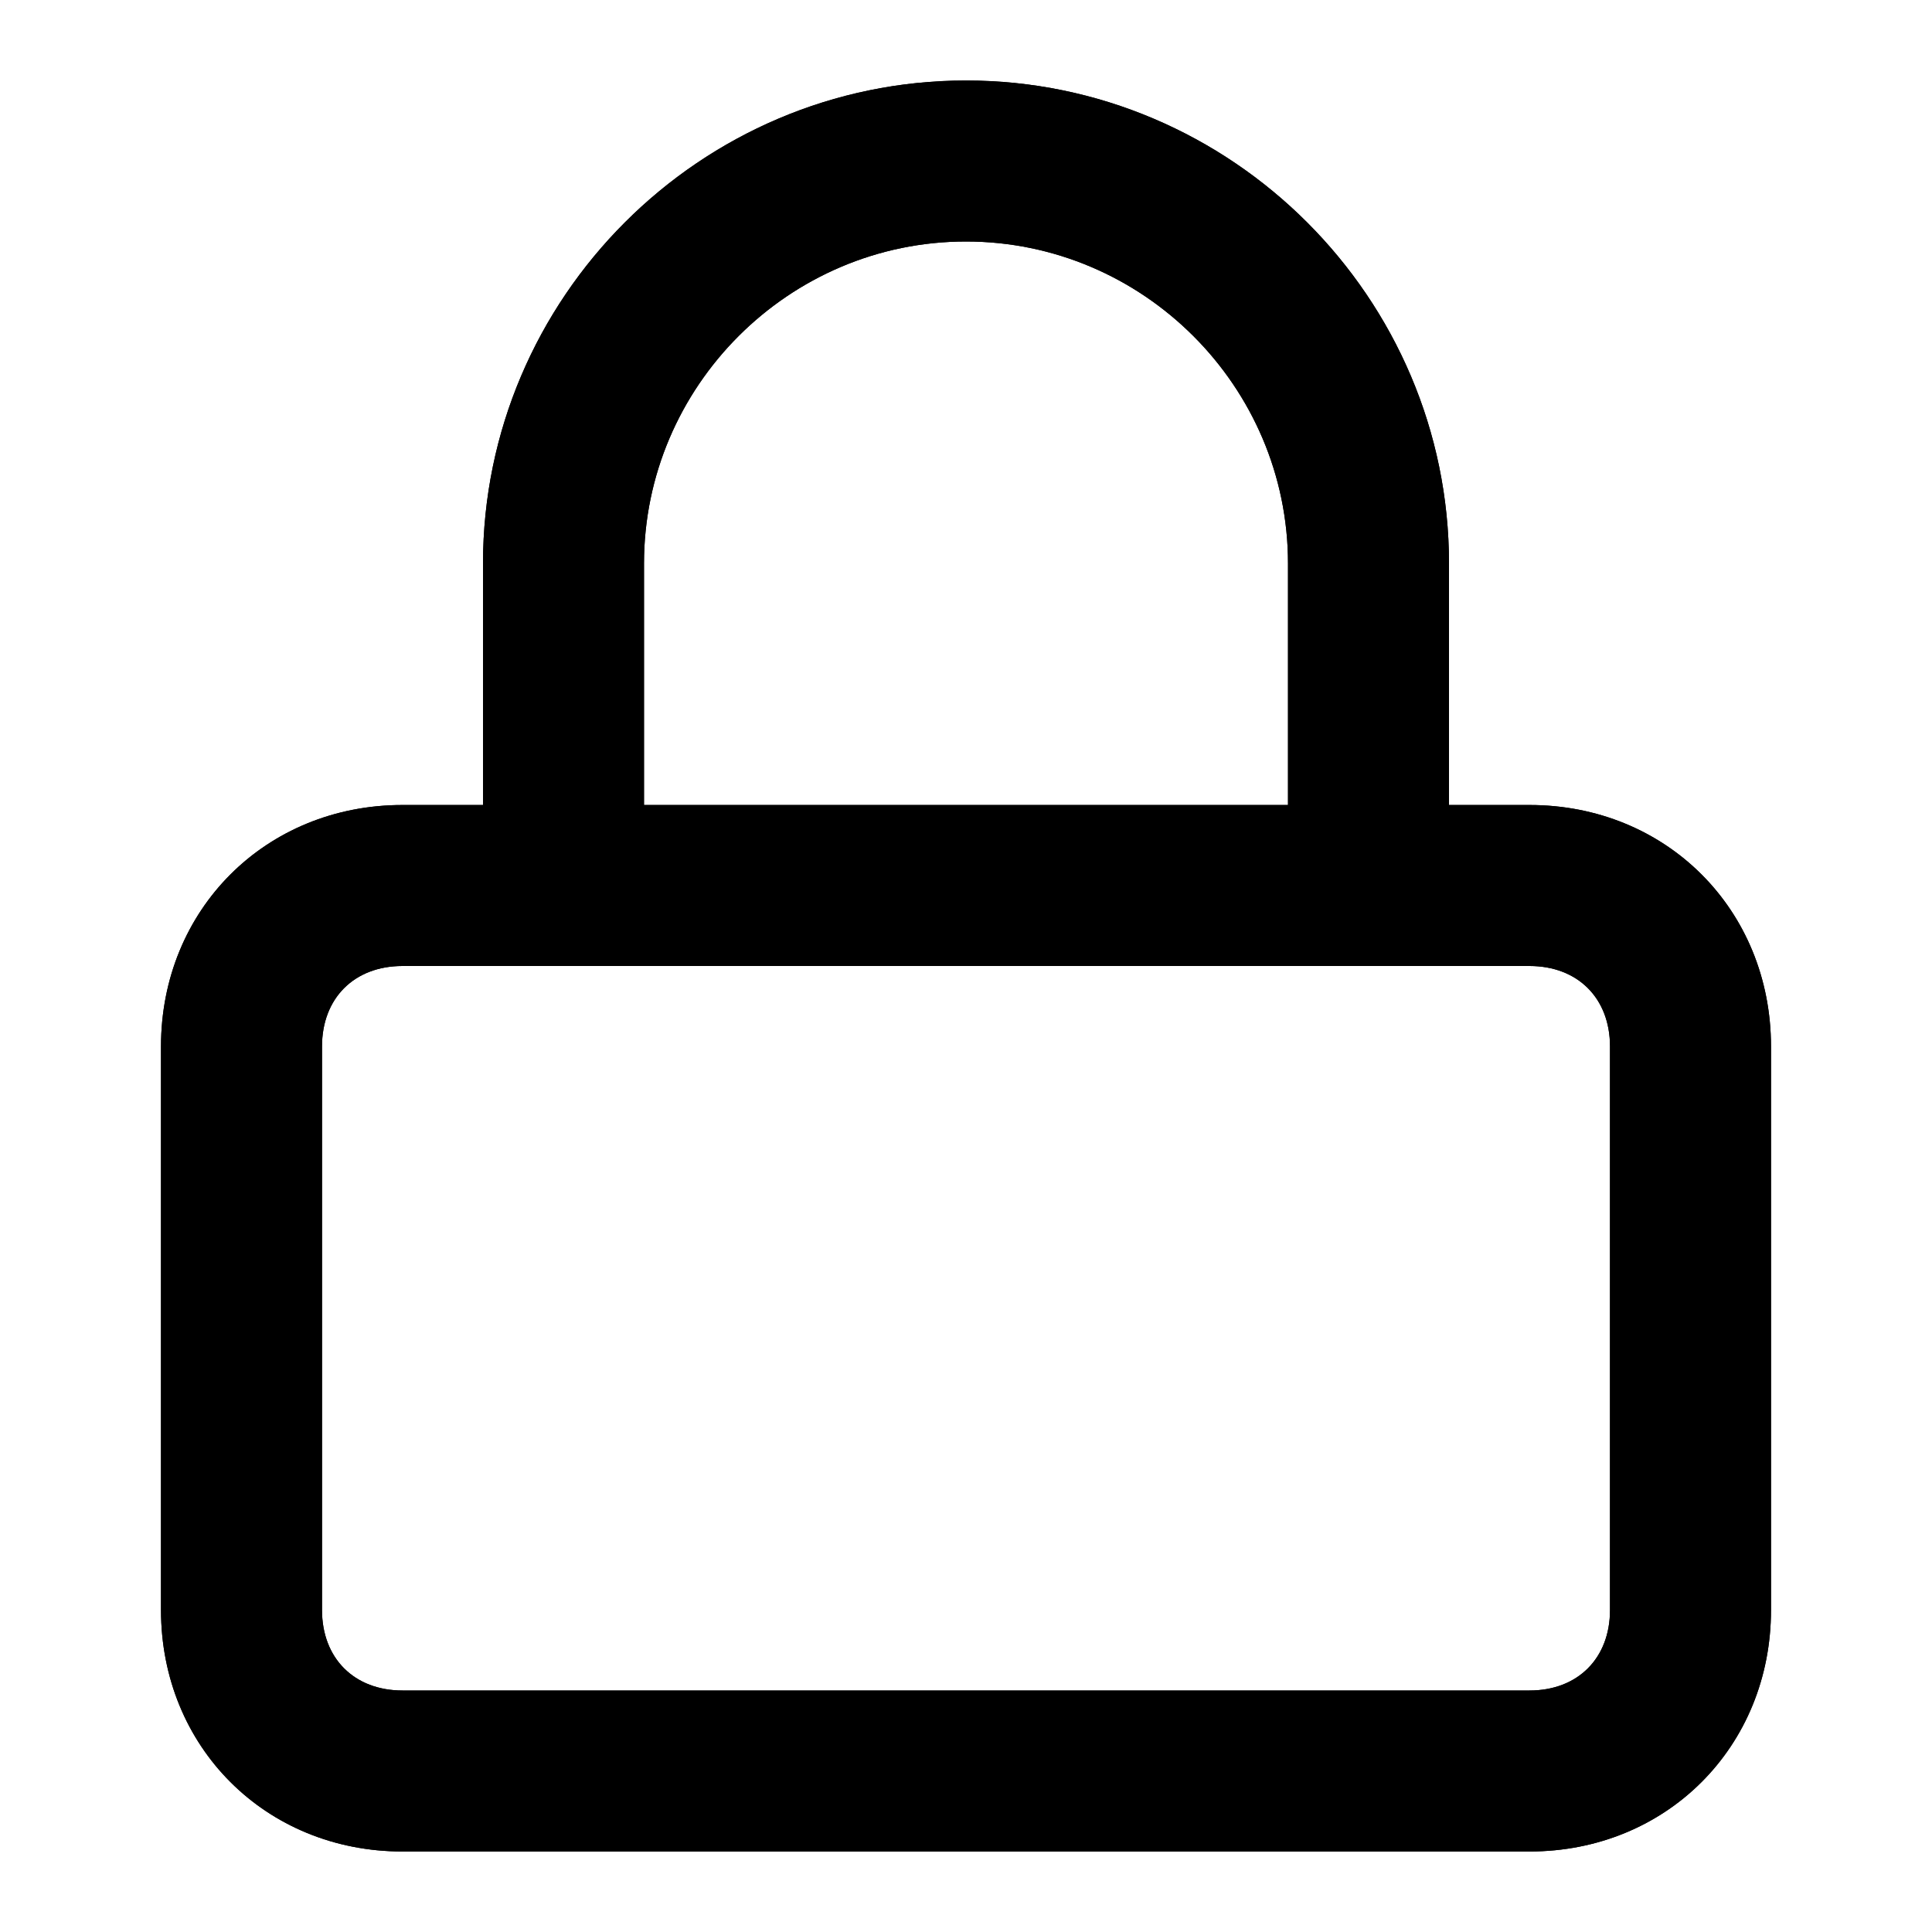
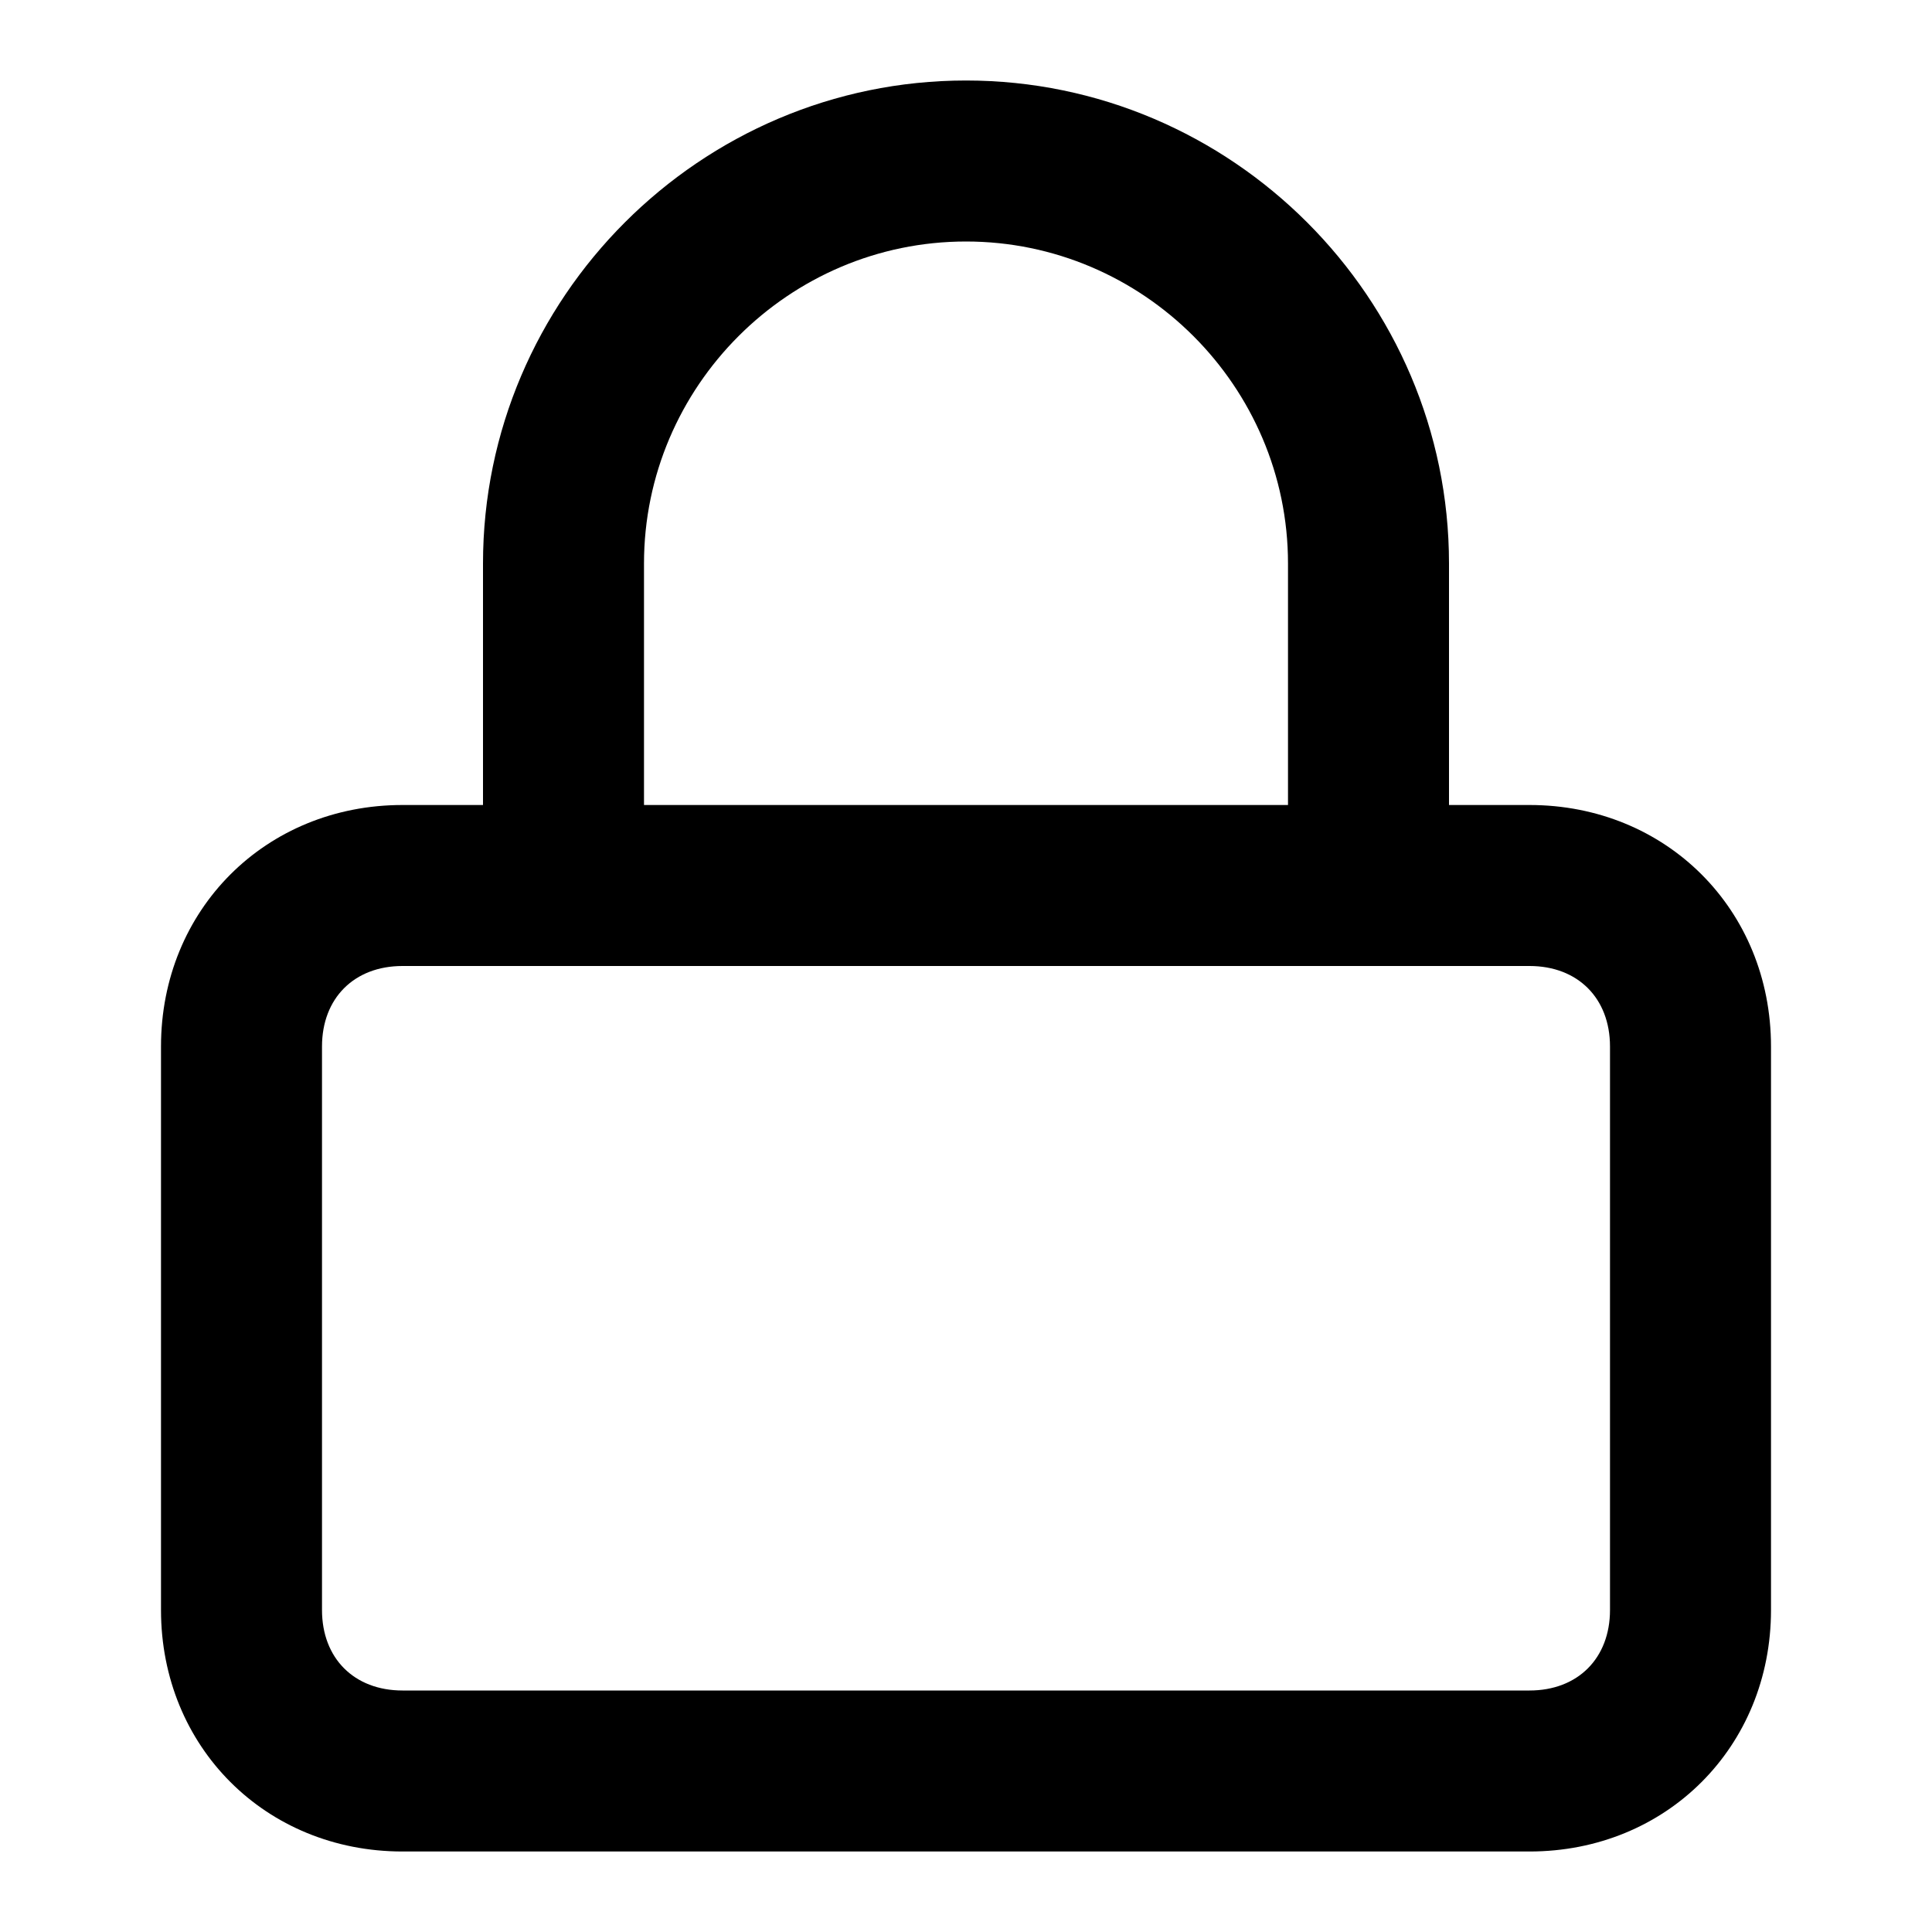
<svg xmlns="http://www.w3.org/2000/svg" viewBox="0 0 24 24">
  <path fill-rule="evenodd" clip-rule="evenodd" d="M19 10H18V7C18 3.7 15.3 1 12 1C8.7 1 6 3.7 6 7V10H5C3.3 10 2 11.3 2 13V20C2 21.7 3.3 23 5 23H19C20.7 23 22 21.7 22 20V13C22 11.3 20.7 10 19 10ZM8 7C8 4.8 9.8 3 12 3C14.2 3 16 4.8 16 7V10H8V7ZM19 21C19.6 21 20 20.6 20 20V13C20 12.4 19.6 12 19 12H5C4.4 12 4 12.4 4 13V20C4 20.6 4.4 21 5 21H19Z" />
-   <mask id="mask0_12_1126" style="mask-type:alpha" maskUnits="userSpaceOnUse" x="2" y="1" width="20" height="22">
-     <path fill-rule="evenodd" clip-rule="evenodd" d="M19 10H18V7C18 3.7 15.3 1 12 1C8.7 1 6 3.7 6 7V10H5C3.3 10 2 11.3 2 13V20C2 21.7 3.3 23 5 23H19C20.7 23 22 21.7 22 20V13C22 11.3 20.7 10 19 10ZM8 7C8 4.8 9.8 3 12 3C14.2 3 16 4.8 16 7V10H8V7ZM19 21C19.6 21 20 20.6 20 20V13C20 12.4 19.6 12 19 12H5C4.4 12 4 12.4 4 13V20C4 20.6 4.4 21 5 21H19Z" />
-   </mask>
-   <g mask="url(#mask0_12_1126)">
-     <path fill-rule="evenodd" clip-rule="evenodd" d="M0 0H24V24H0V0Z" />
-   </g>
</svg>
